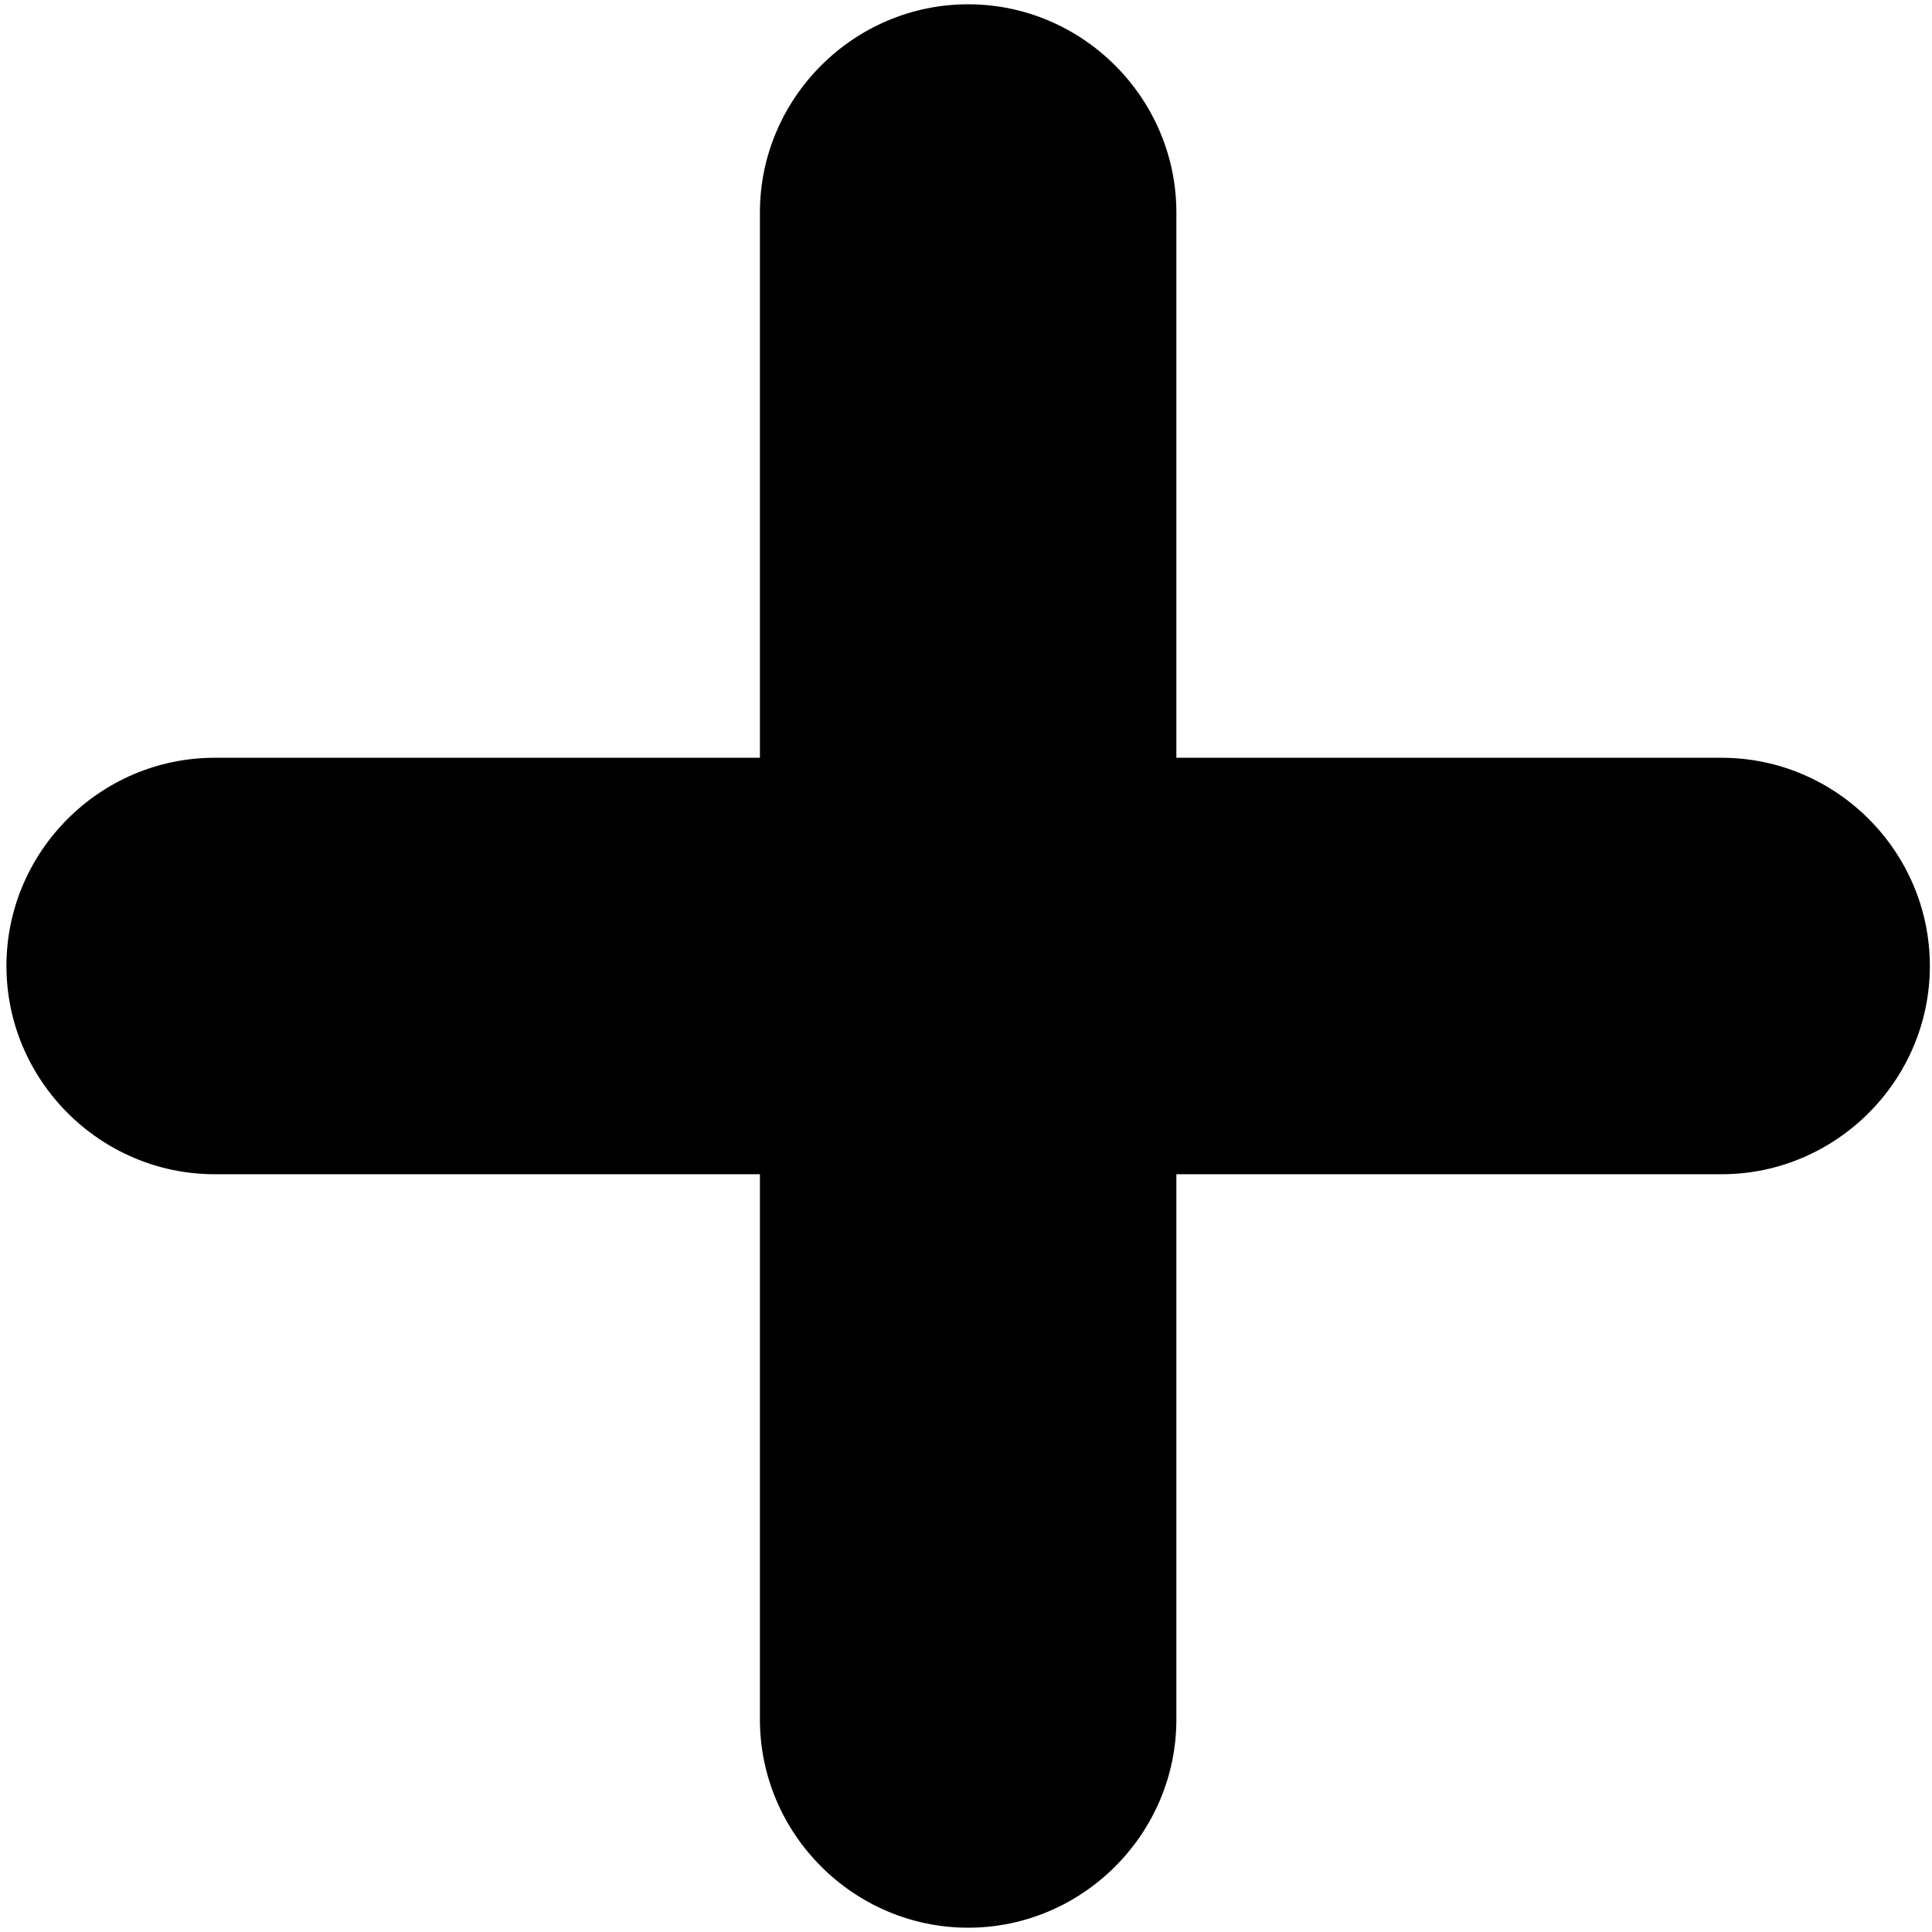
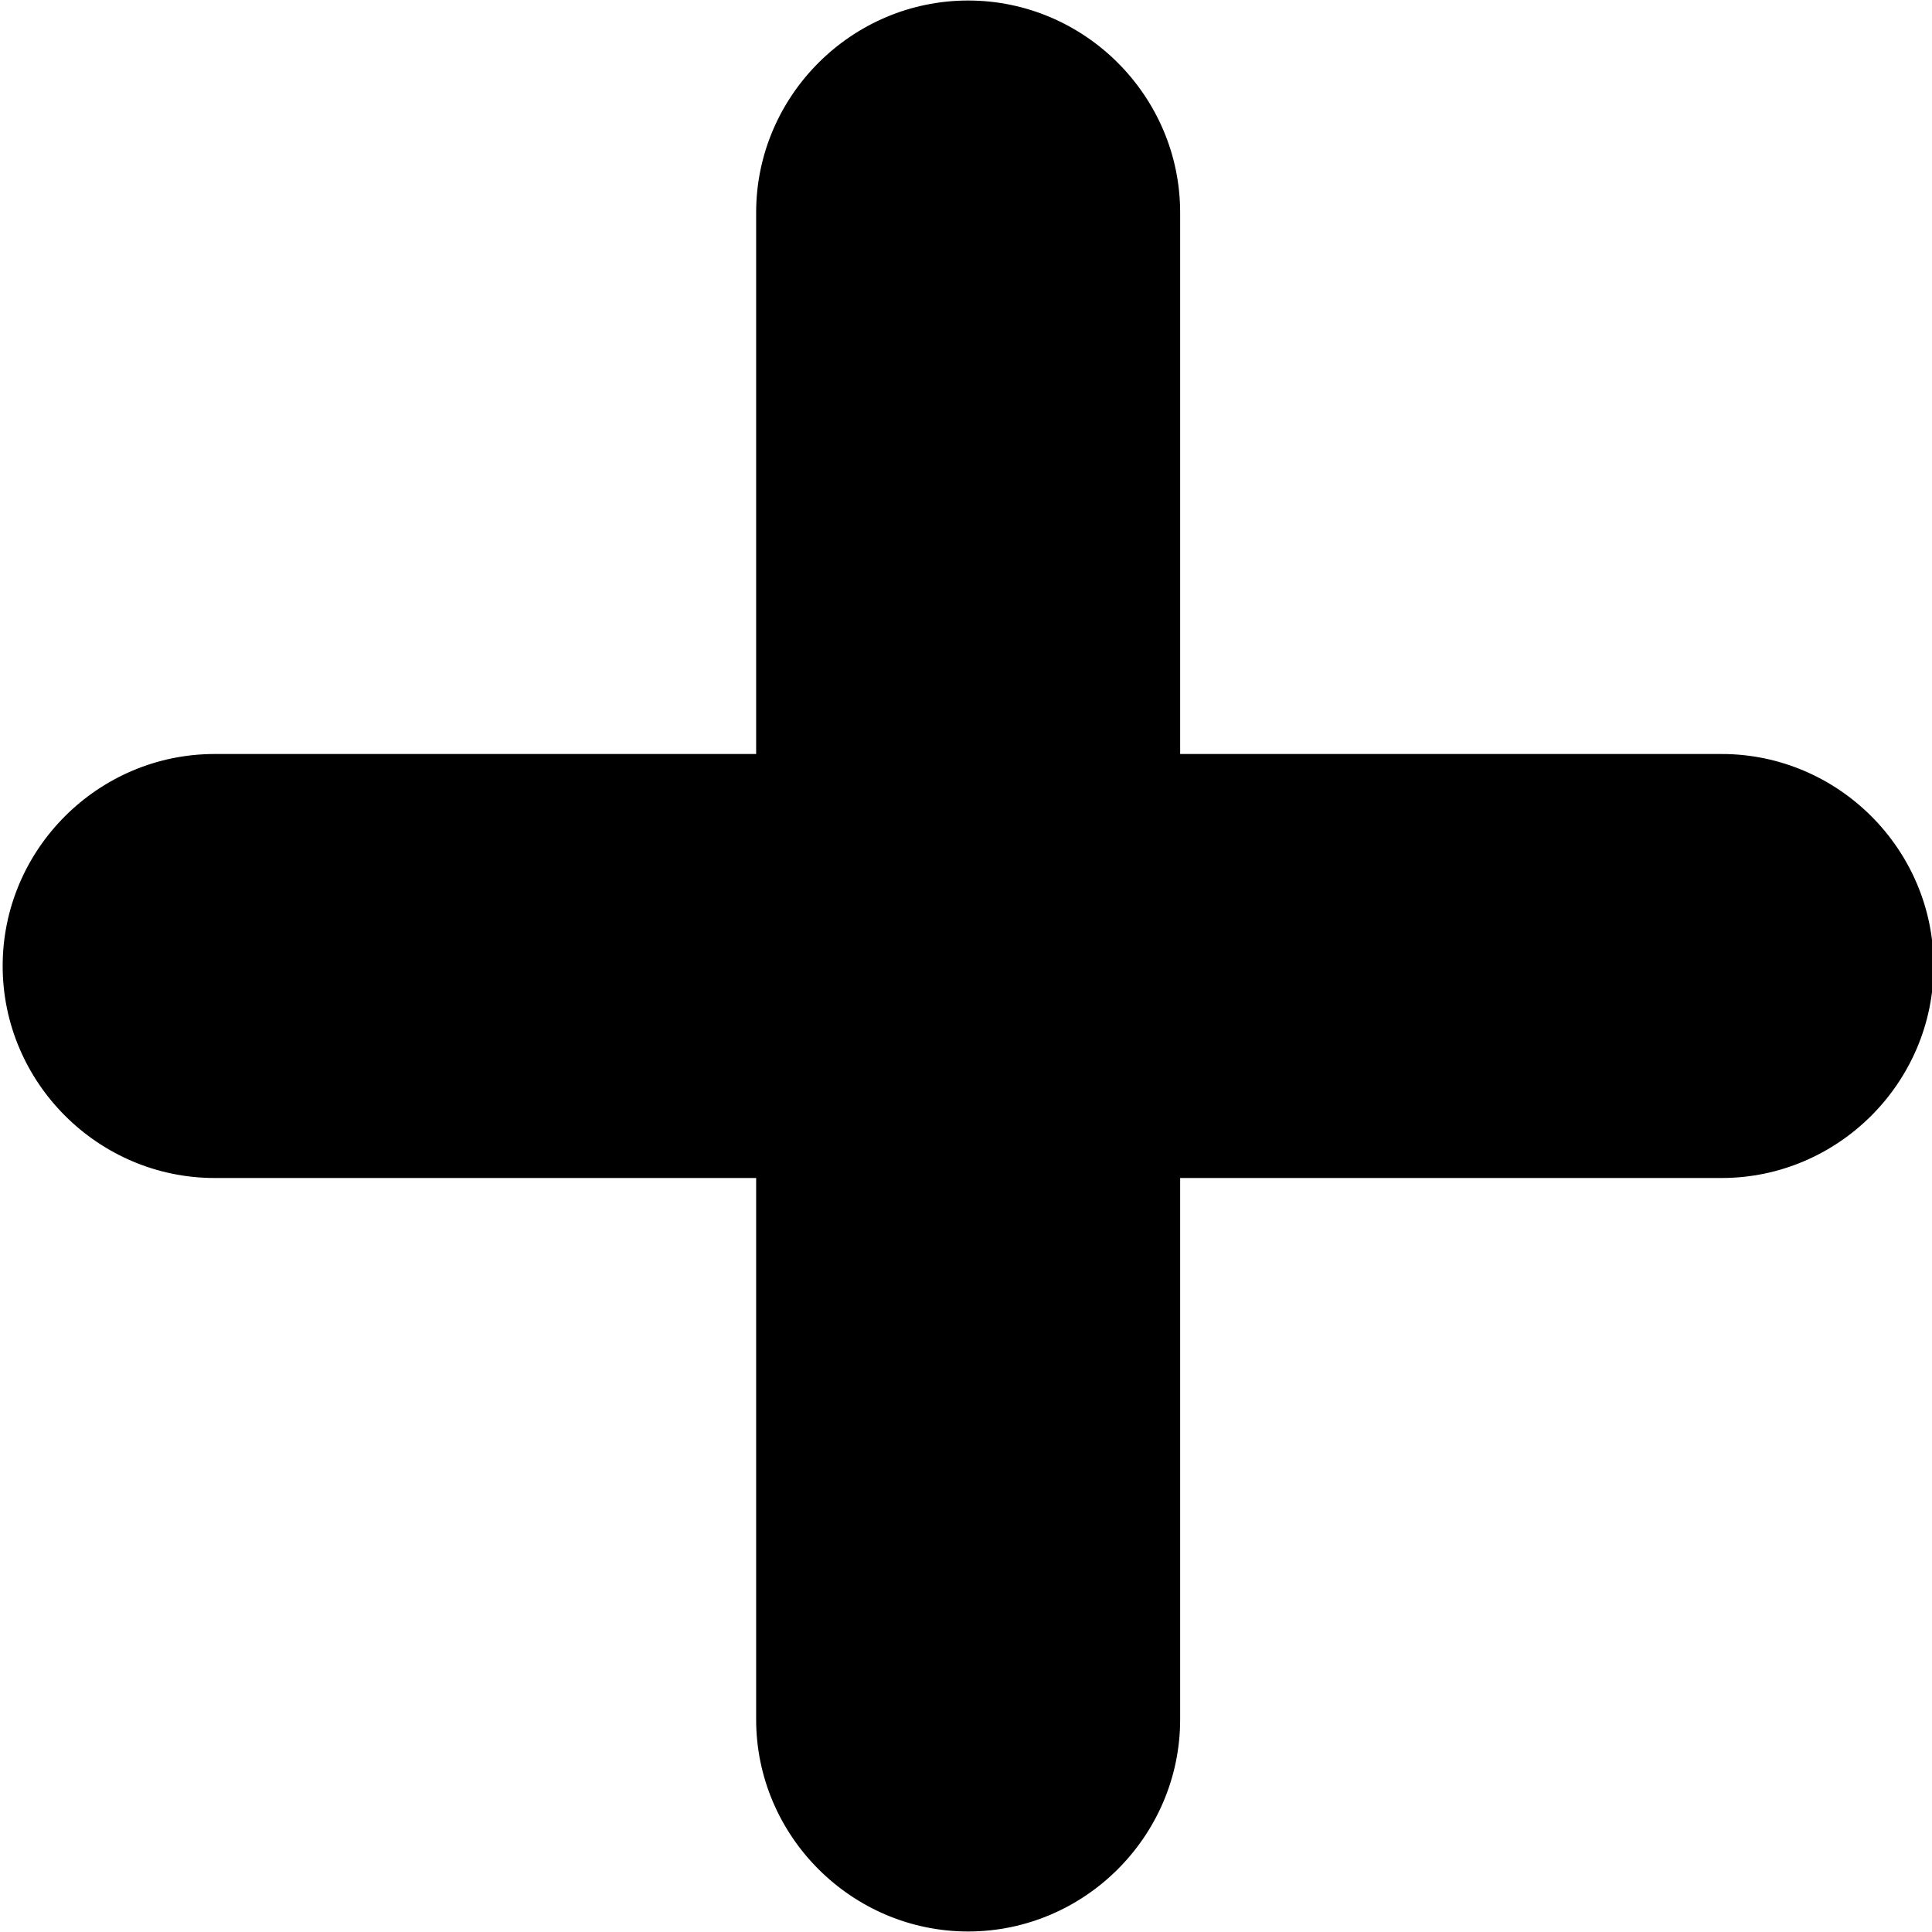
- <svg xmlns="http://www.w3.org/2000/svg" width="512" height="512" class="icon" viewBox="0 0 1024 1024">
-   <path d="M912.498 401.636H623.502V112.64c0-60.644-49.72-110.364-110.364-110.364S402.773 51.996 402.773 112.64v288.996H113.778C53.134 401.636 3.413 451.243 3.413 512c0 60.644 49.721 110.364 110.365 110.364h288.995V911.36c0 60.644 49.721 110.364 110.365 110.364s110.364-49.72 110.364-110.364V622.364h288.996c60.643 0 110.364-49.72 110.364-110.364 0-60.757-49.72-110.364-110.364-110.364z" />
+ <svg xmlns="http://www.w3.org/2000/svg" width="512" height="512" viewBox="0 0 1024 1024">
+   <path fill="#000" stroke="#000" stroke-width="4" d="M912.498 401.636H623.502V112.64c0-60.644-49.72-110.364-110.364-110.364S402.773 51.996 402.773 112.64v288.996H113.778C53.134 401.636 3.413 451.243 3.413 512c0 60.644 49.721 110.364 110.365 110.364h288.995V911.36c0 60.644 49.721 110.364 110.365 110.364s110.364-49.72 110.364-110.364V622.364h288.996c60.643 0 110.364-49.72 110.364-110.364 0-60.757-49.72-110.364-110.364-110.364z" />
</svg>
